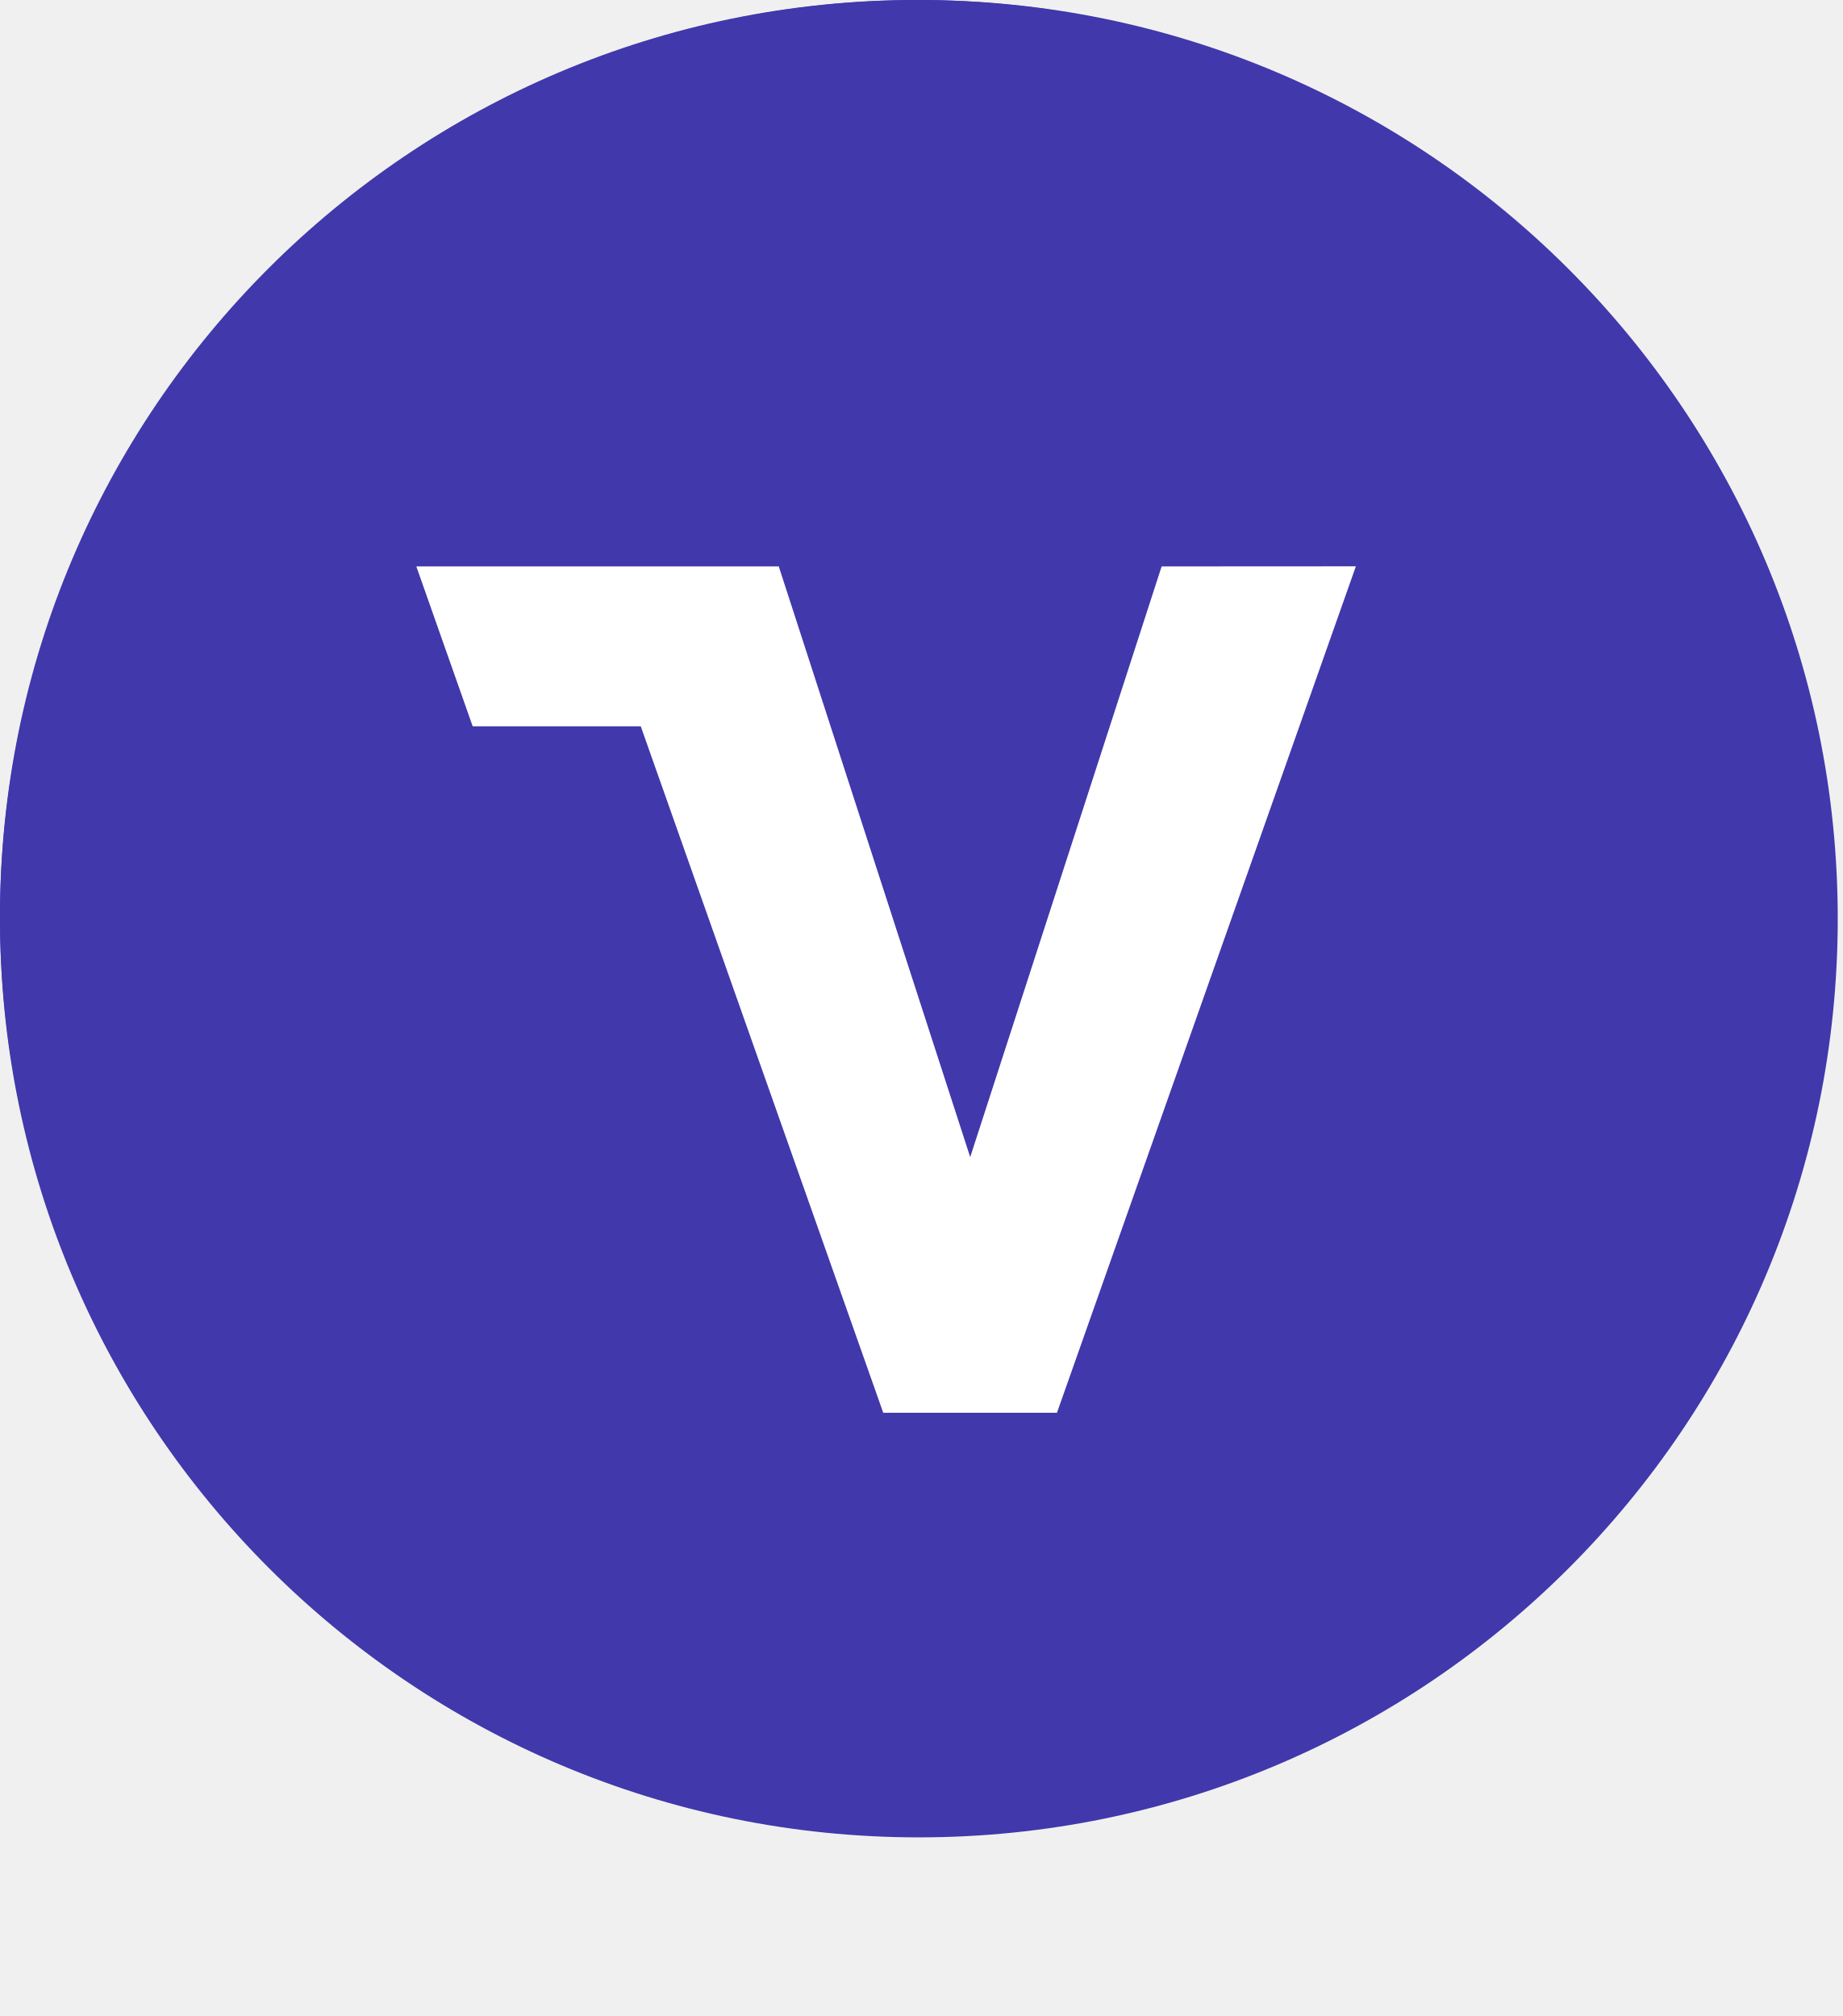
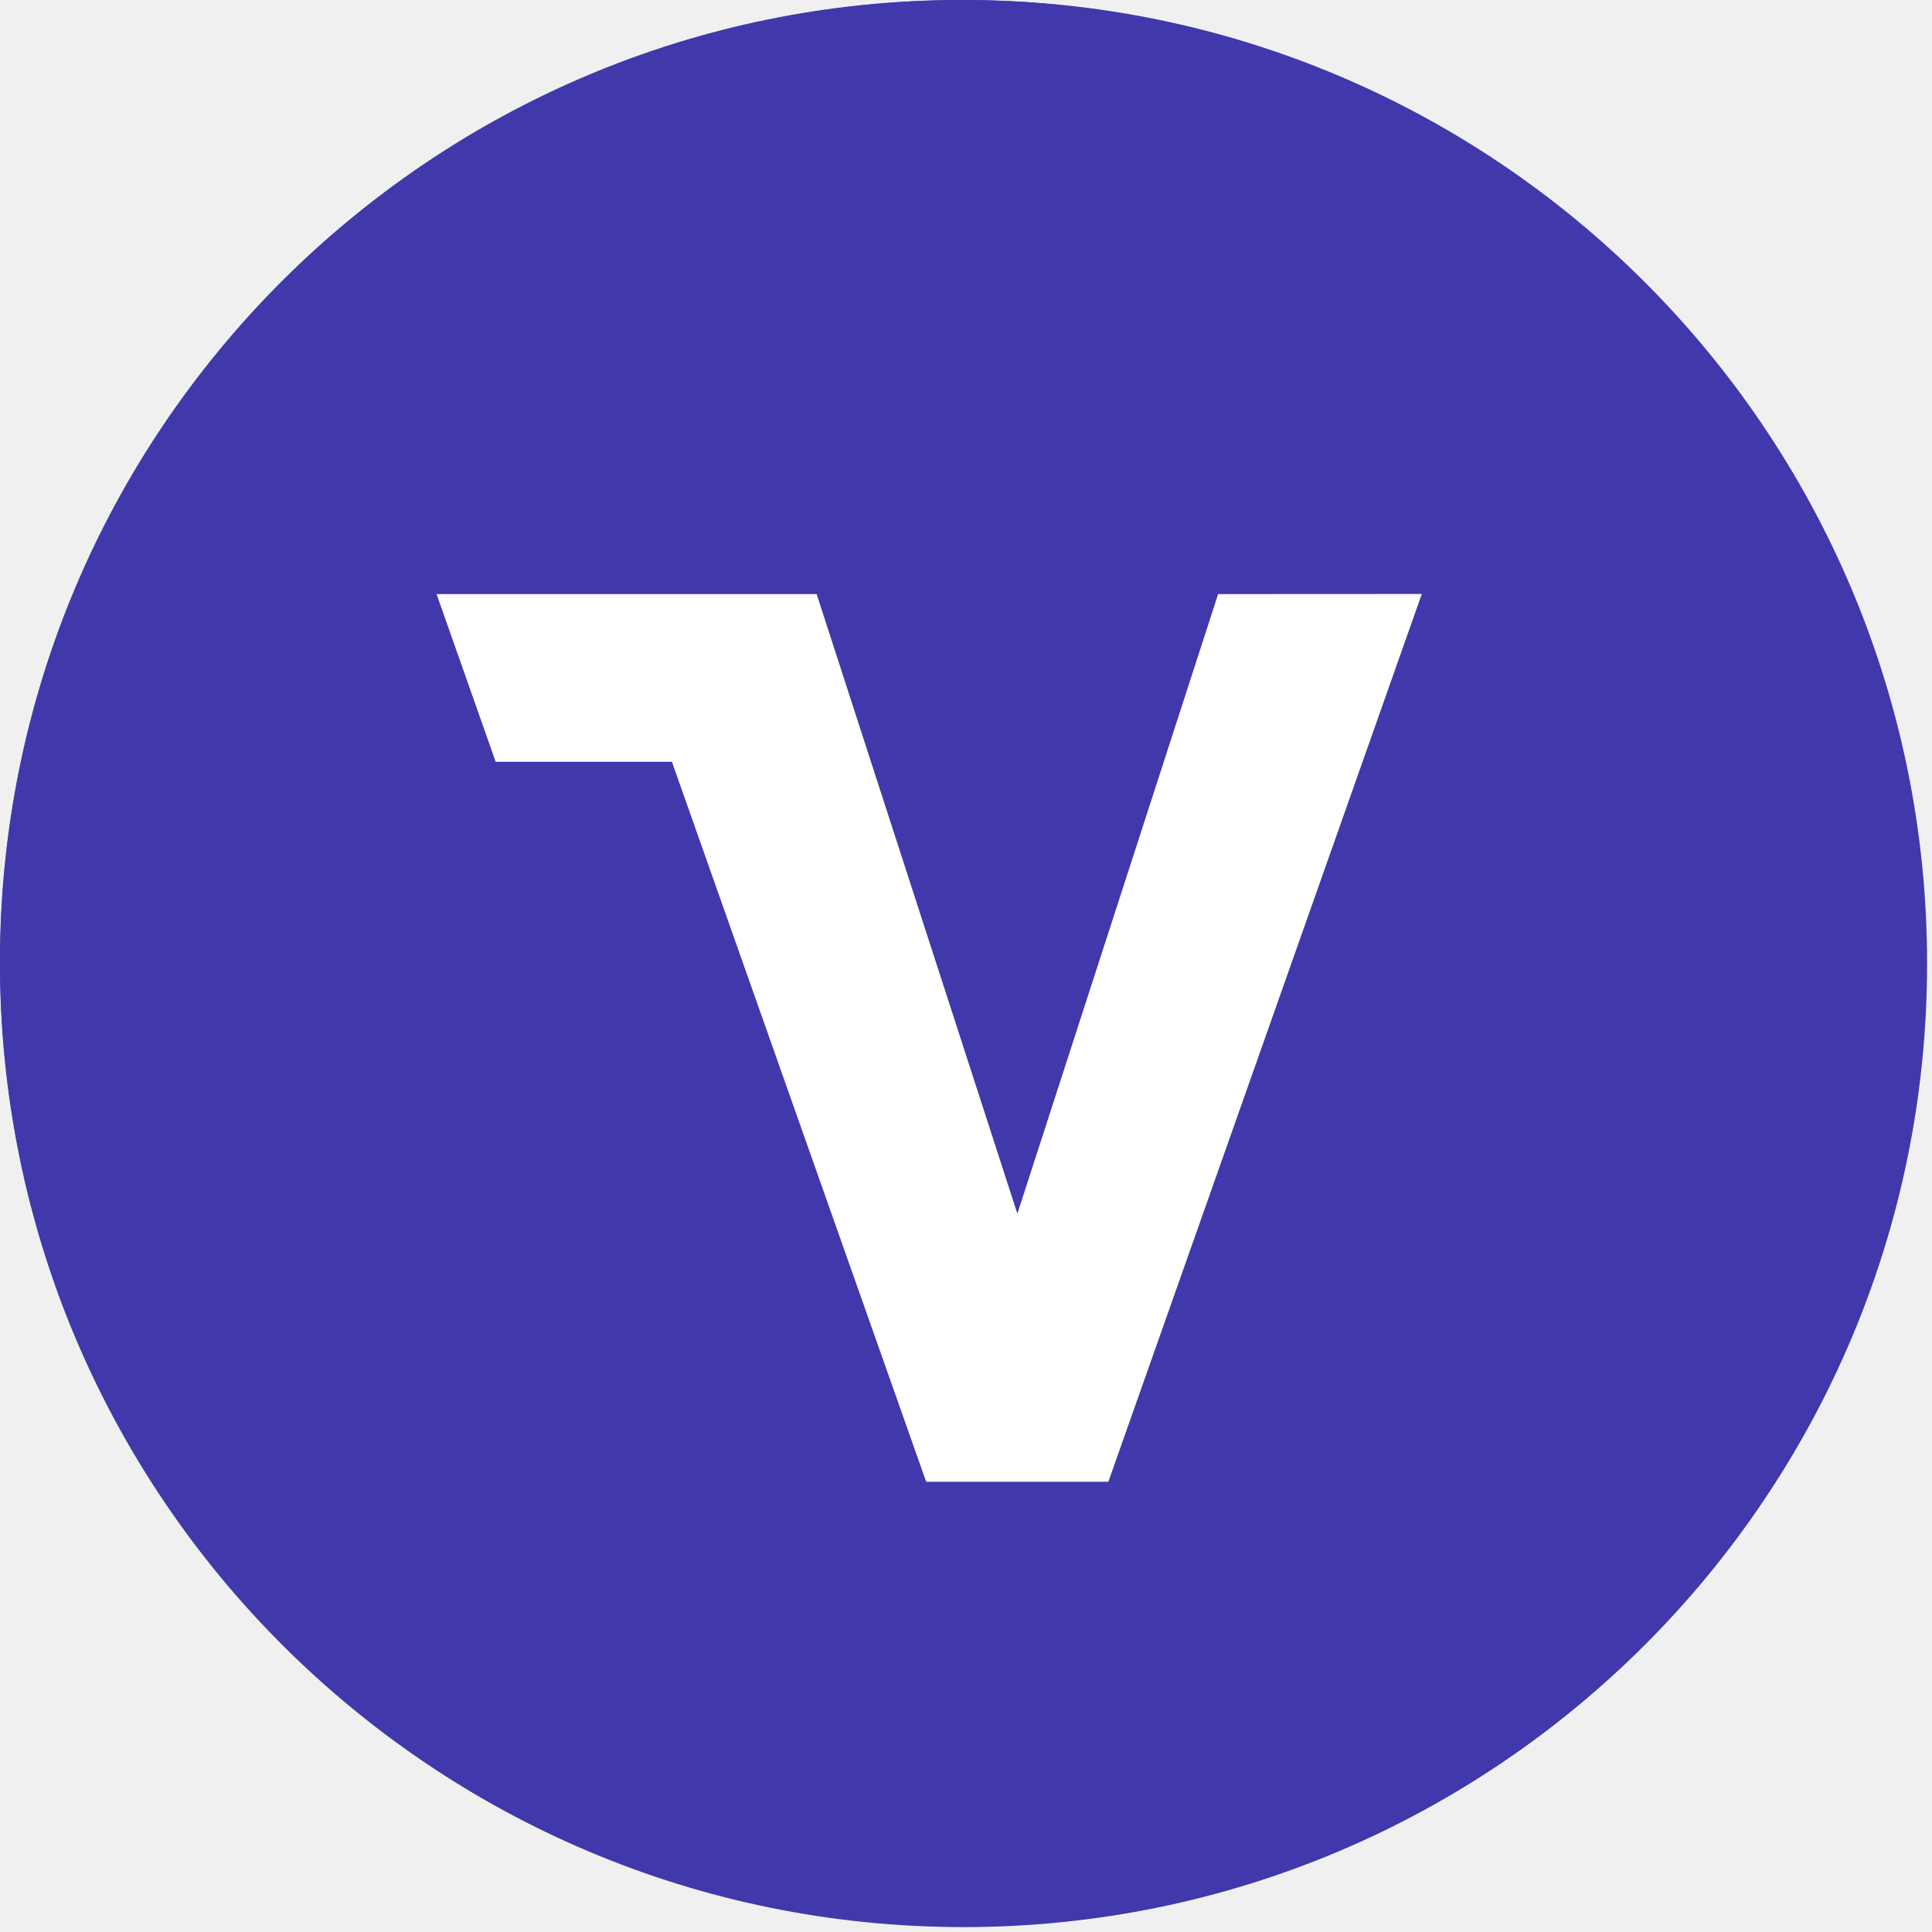
- <svg xmlns="http://www.w3.org/2000/svg" width="72.183" height="79" viewbox="0 0 72.183 72.183">
+ <svg xmlns="http://www.w3.org/2000/svg" width="72.183" height="72.183" viewbox="0 0 72.183 72.183">
  <g transform="translate(-120 -1386)">
    <g transform="translate(120 1386)">
      <path className="b" d="M36.909,1A35.909,35.909,0,1,0,72.818,36.908,35.909,35.909,0,0,0,36.909,1Z" transform="translate(-1 -1)" fill="#4138ac" />
      <circle className="c" cx="36" cy="36" r="36" transform="translate(0 0)" fill="#4138ac" />
      <path className="d" d="M263.826,336.538l-7.5,23.148-7.5-23.148h-14.2l2.208,6.265h6.585l9.5,26.9h6.806l11.711-33.169Z" transform="translate(-218.315 -314.342)" fill="#fff" />
    </g>
  </g>
</svg>
